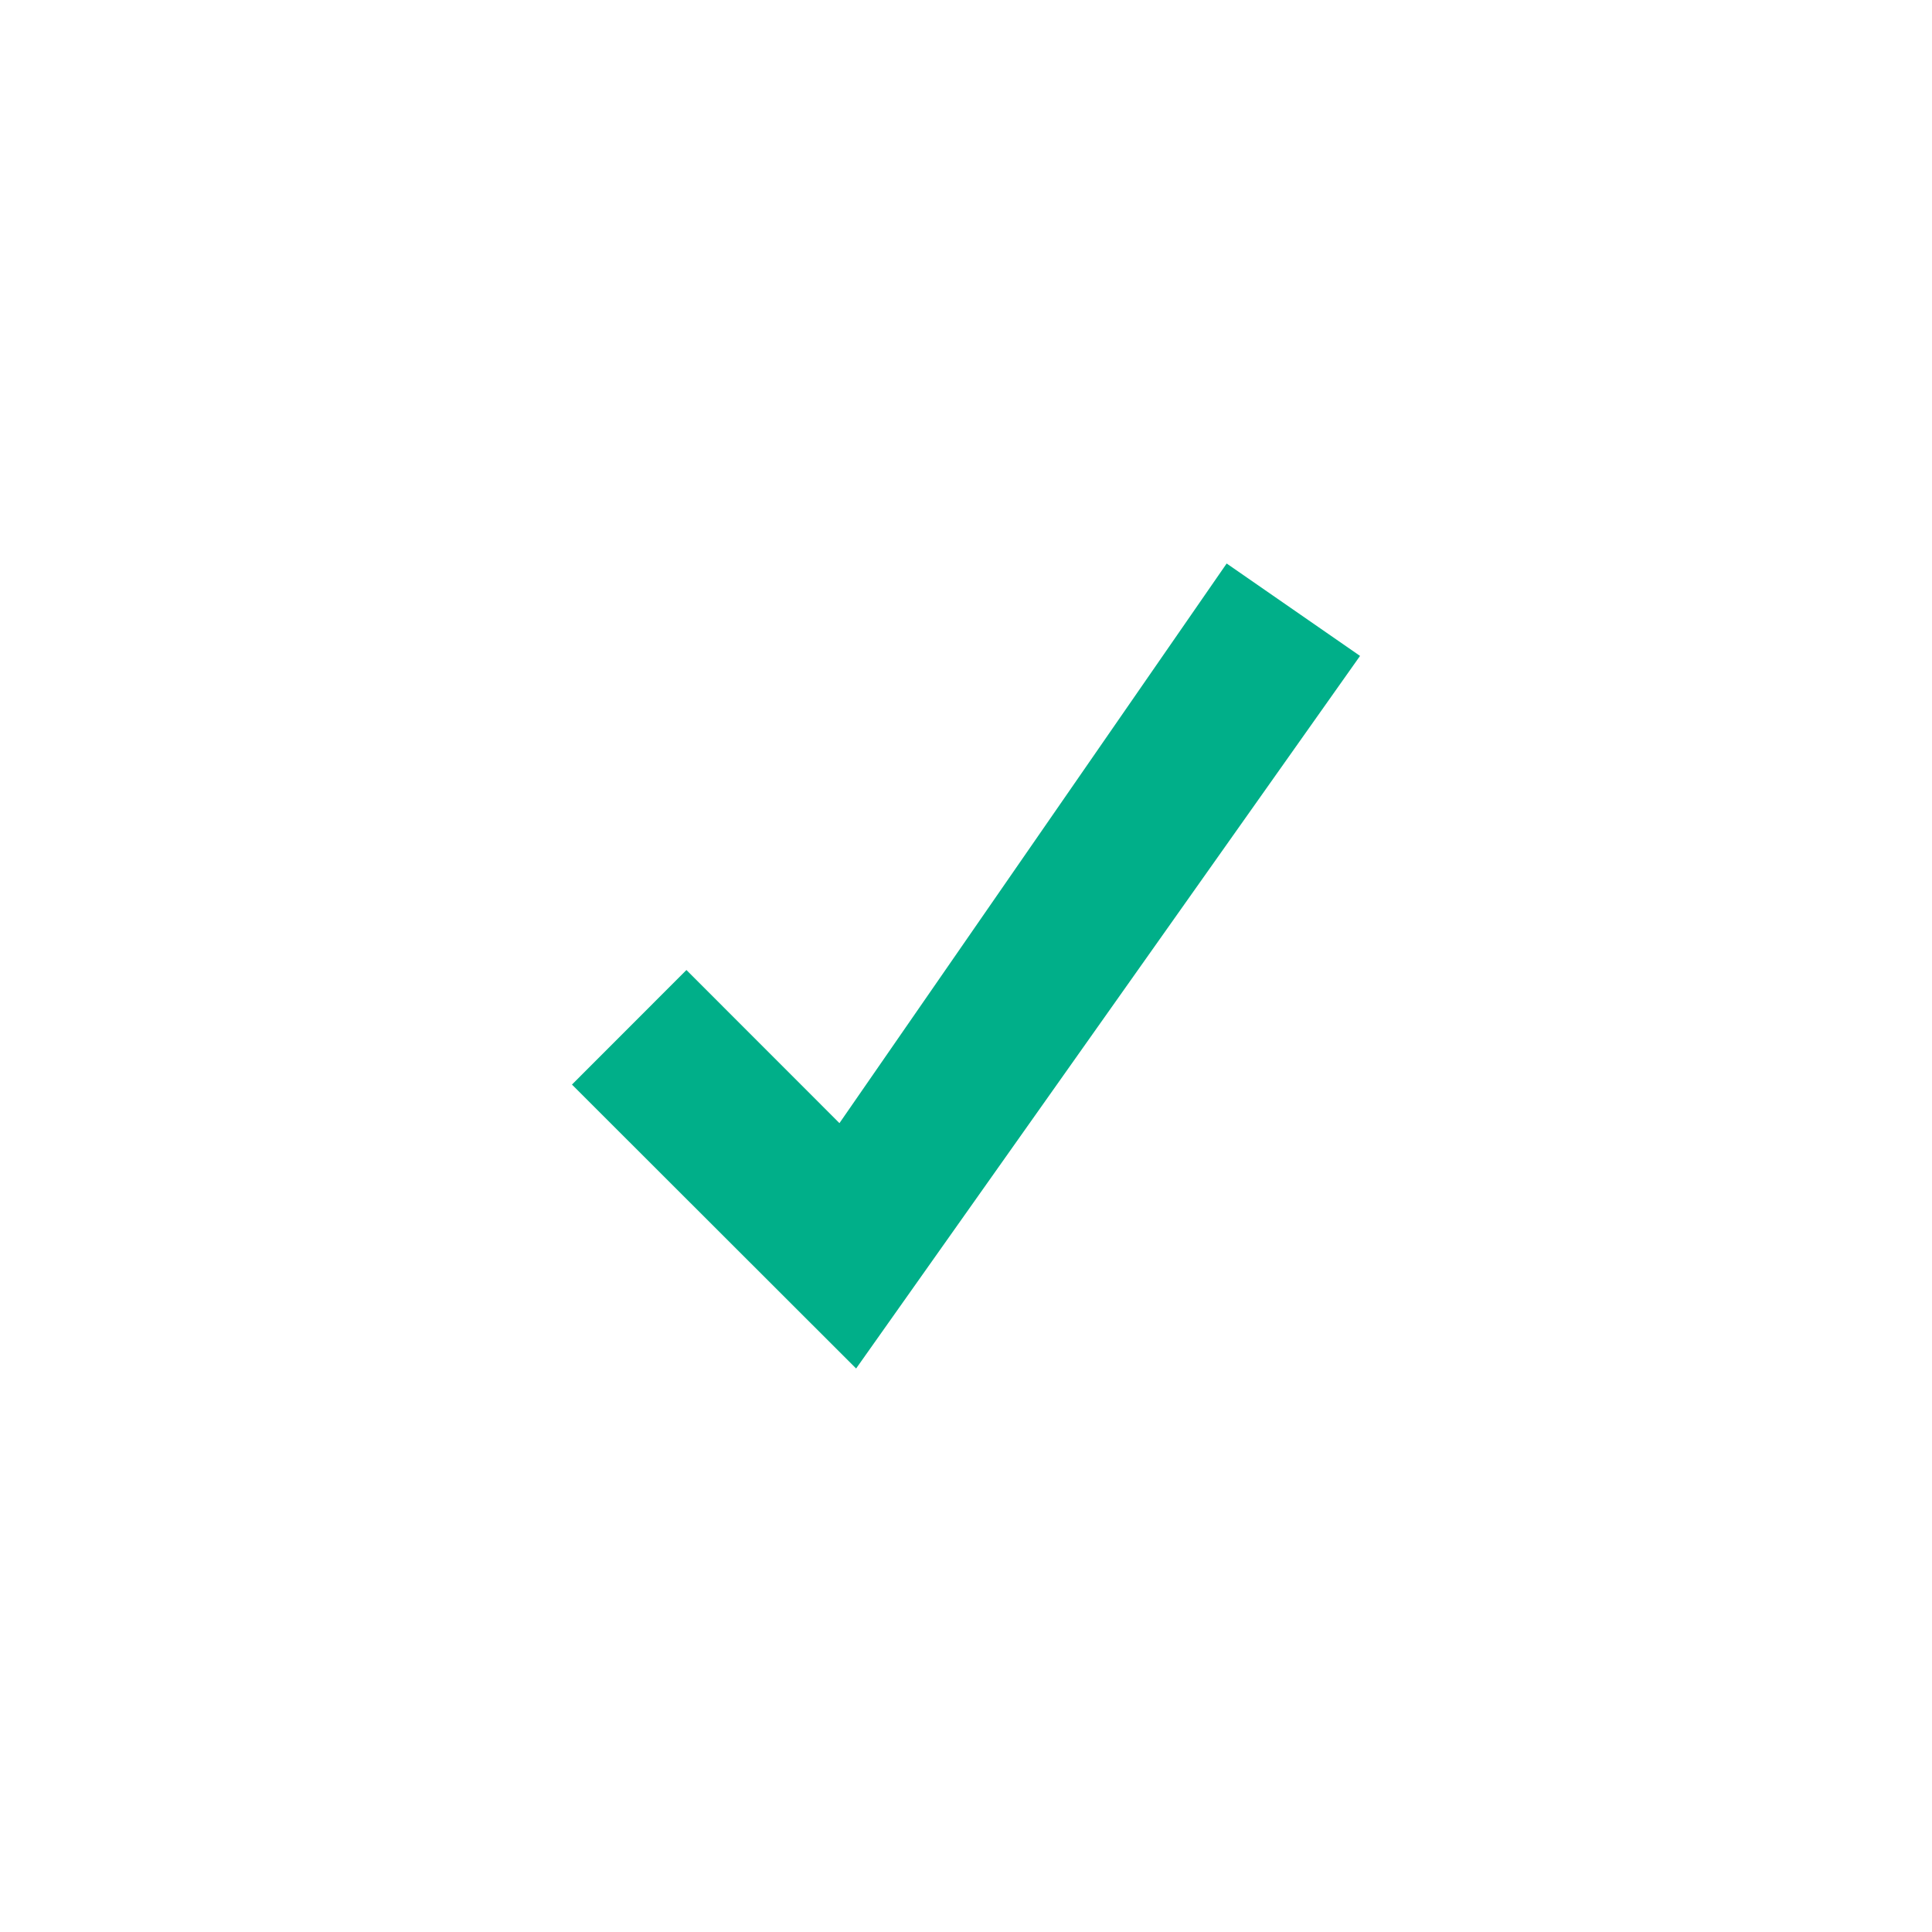
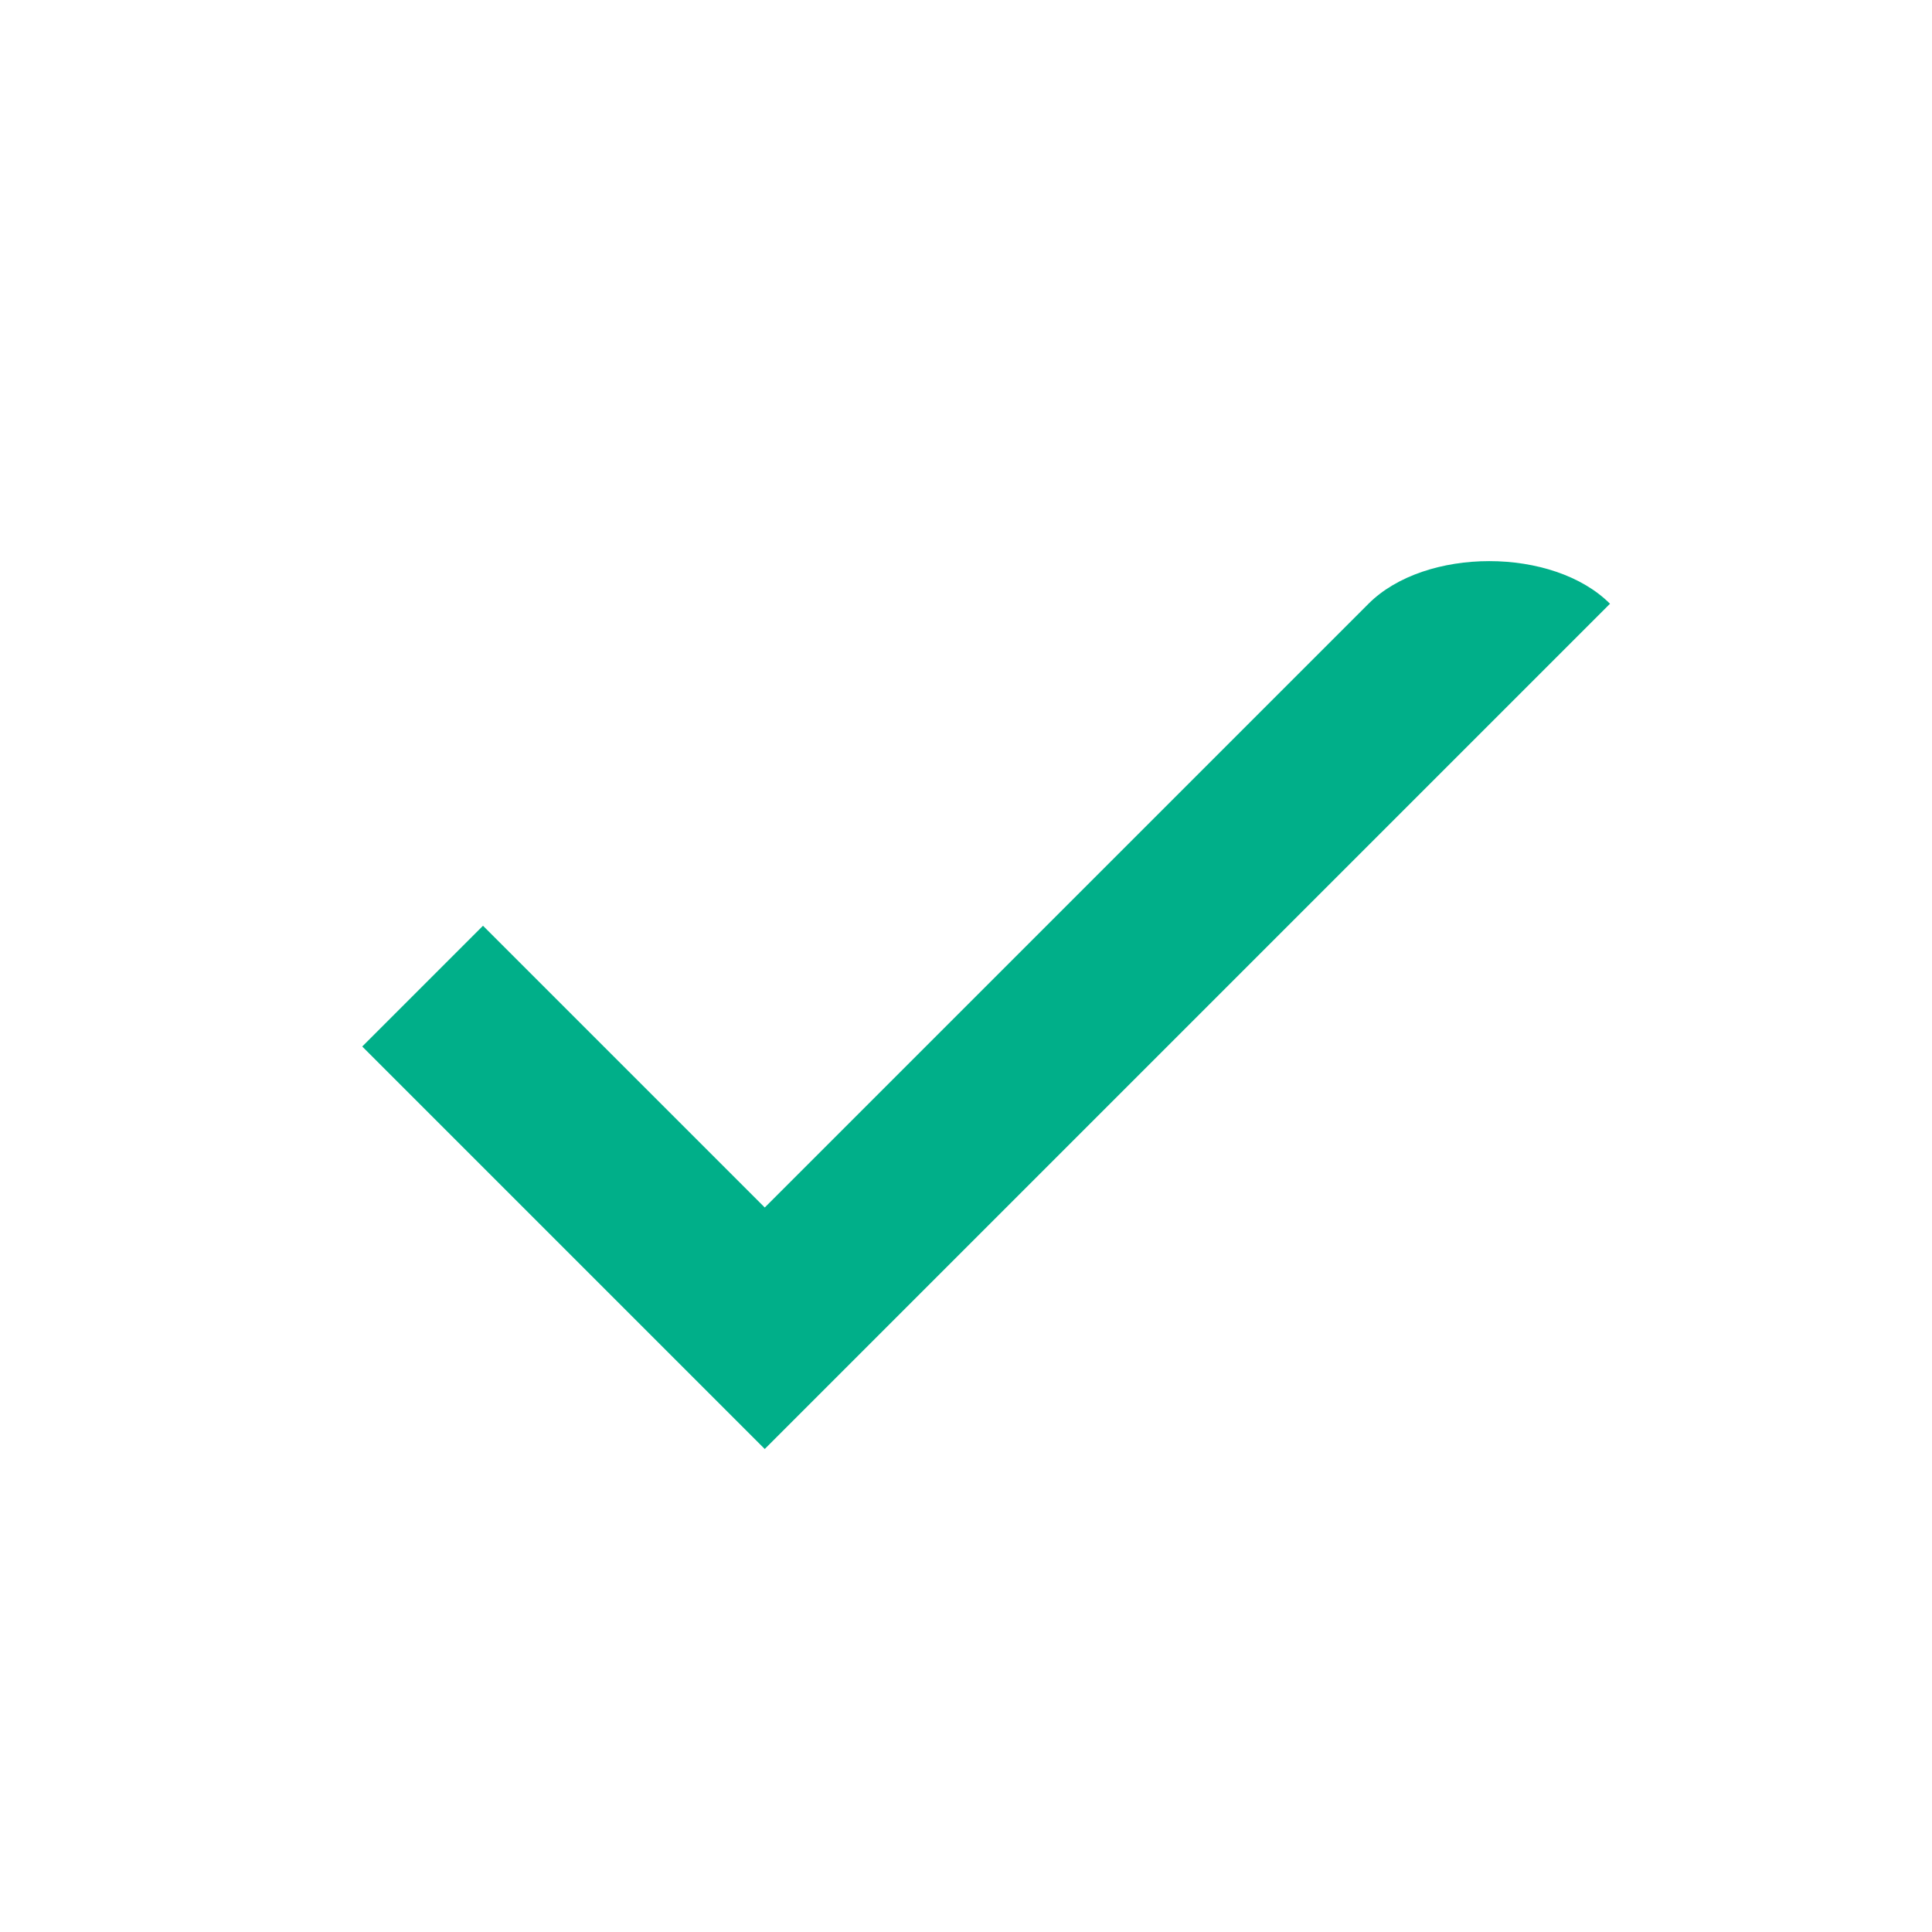
<svg xmlns="http://www.w3.org/2000/svg" width="24" height="24" viewBox="0 0 24 24">
  <style>* { fill: #00AF89 }</style>
  <g id="check">
-     <path d="M7.105 13.473l1.422-1.423 1.901 1.902 4.81-6.952 1.657 1.148-6.26 8.852z" />
+     <path d="M17 7.5L9.5 15 6 11.5 4.5 13l5 5L20 7.5c-.706-.706-2.294-.706-3 0z" />
  </g>
</svg>
